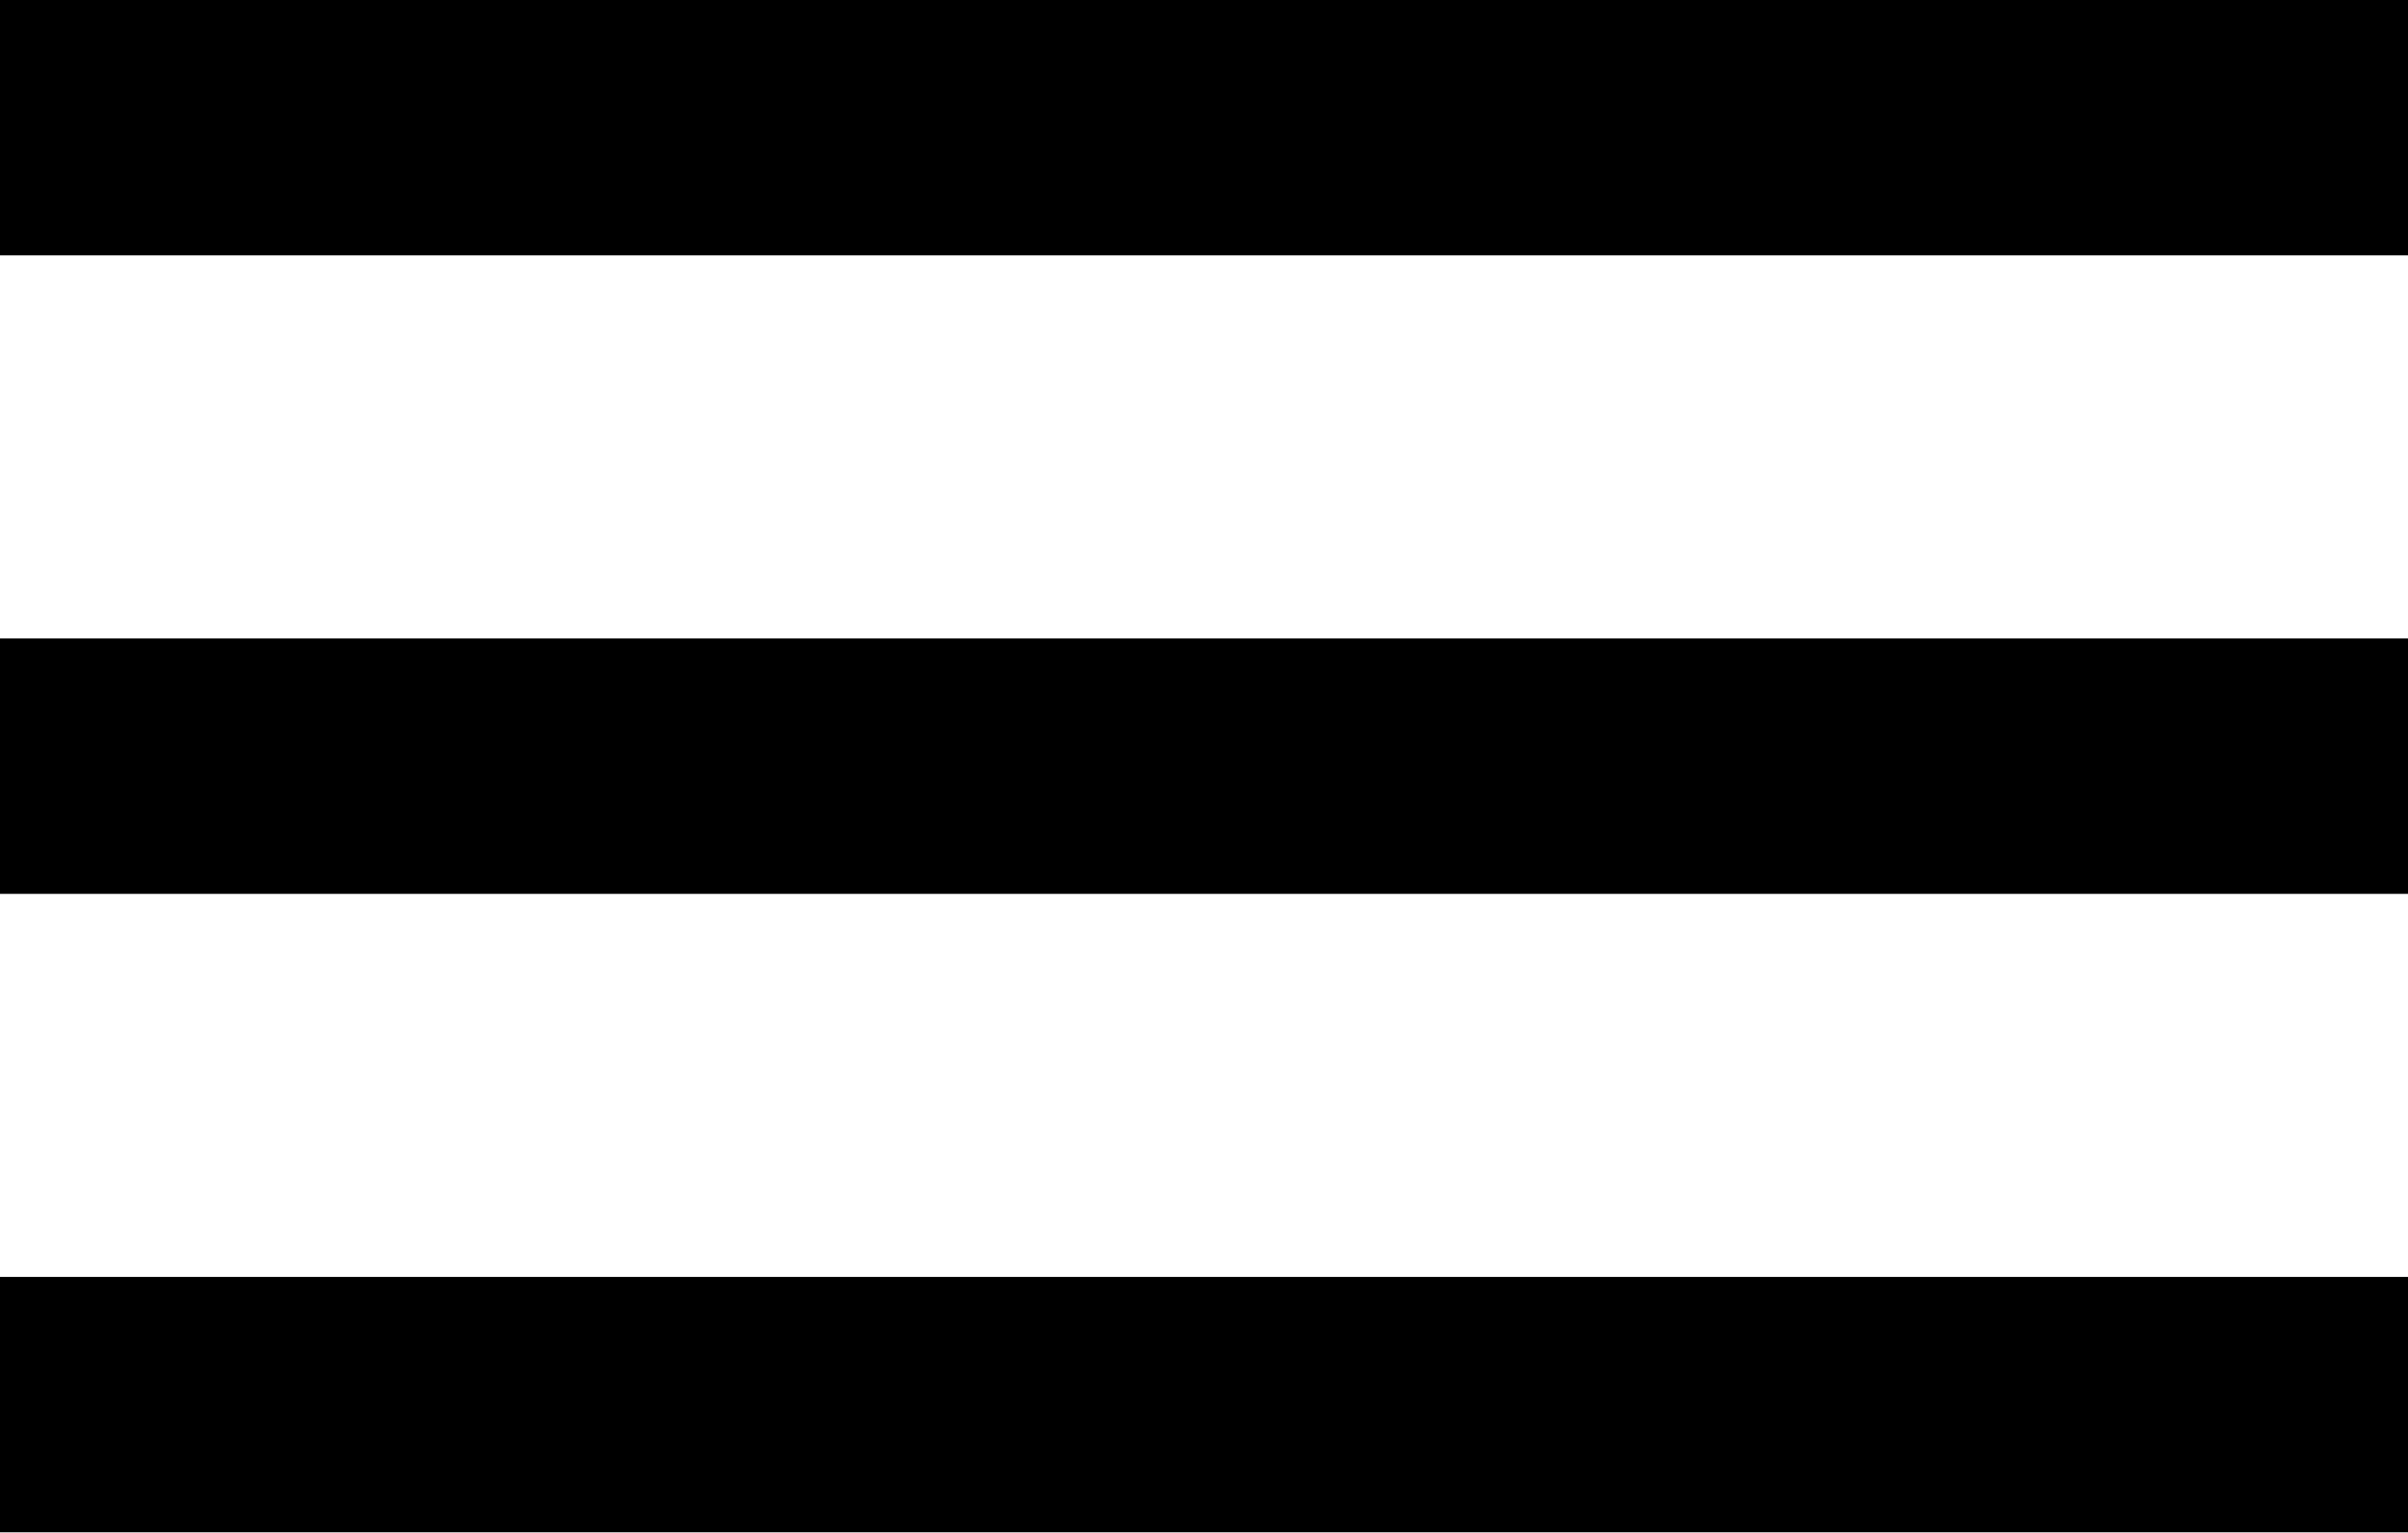
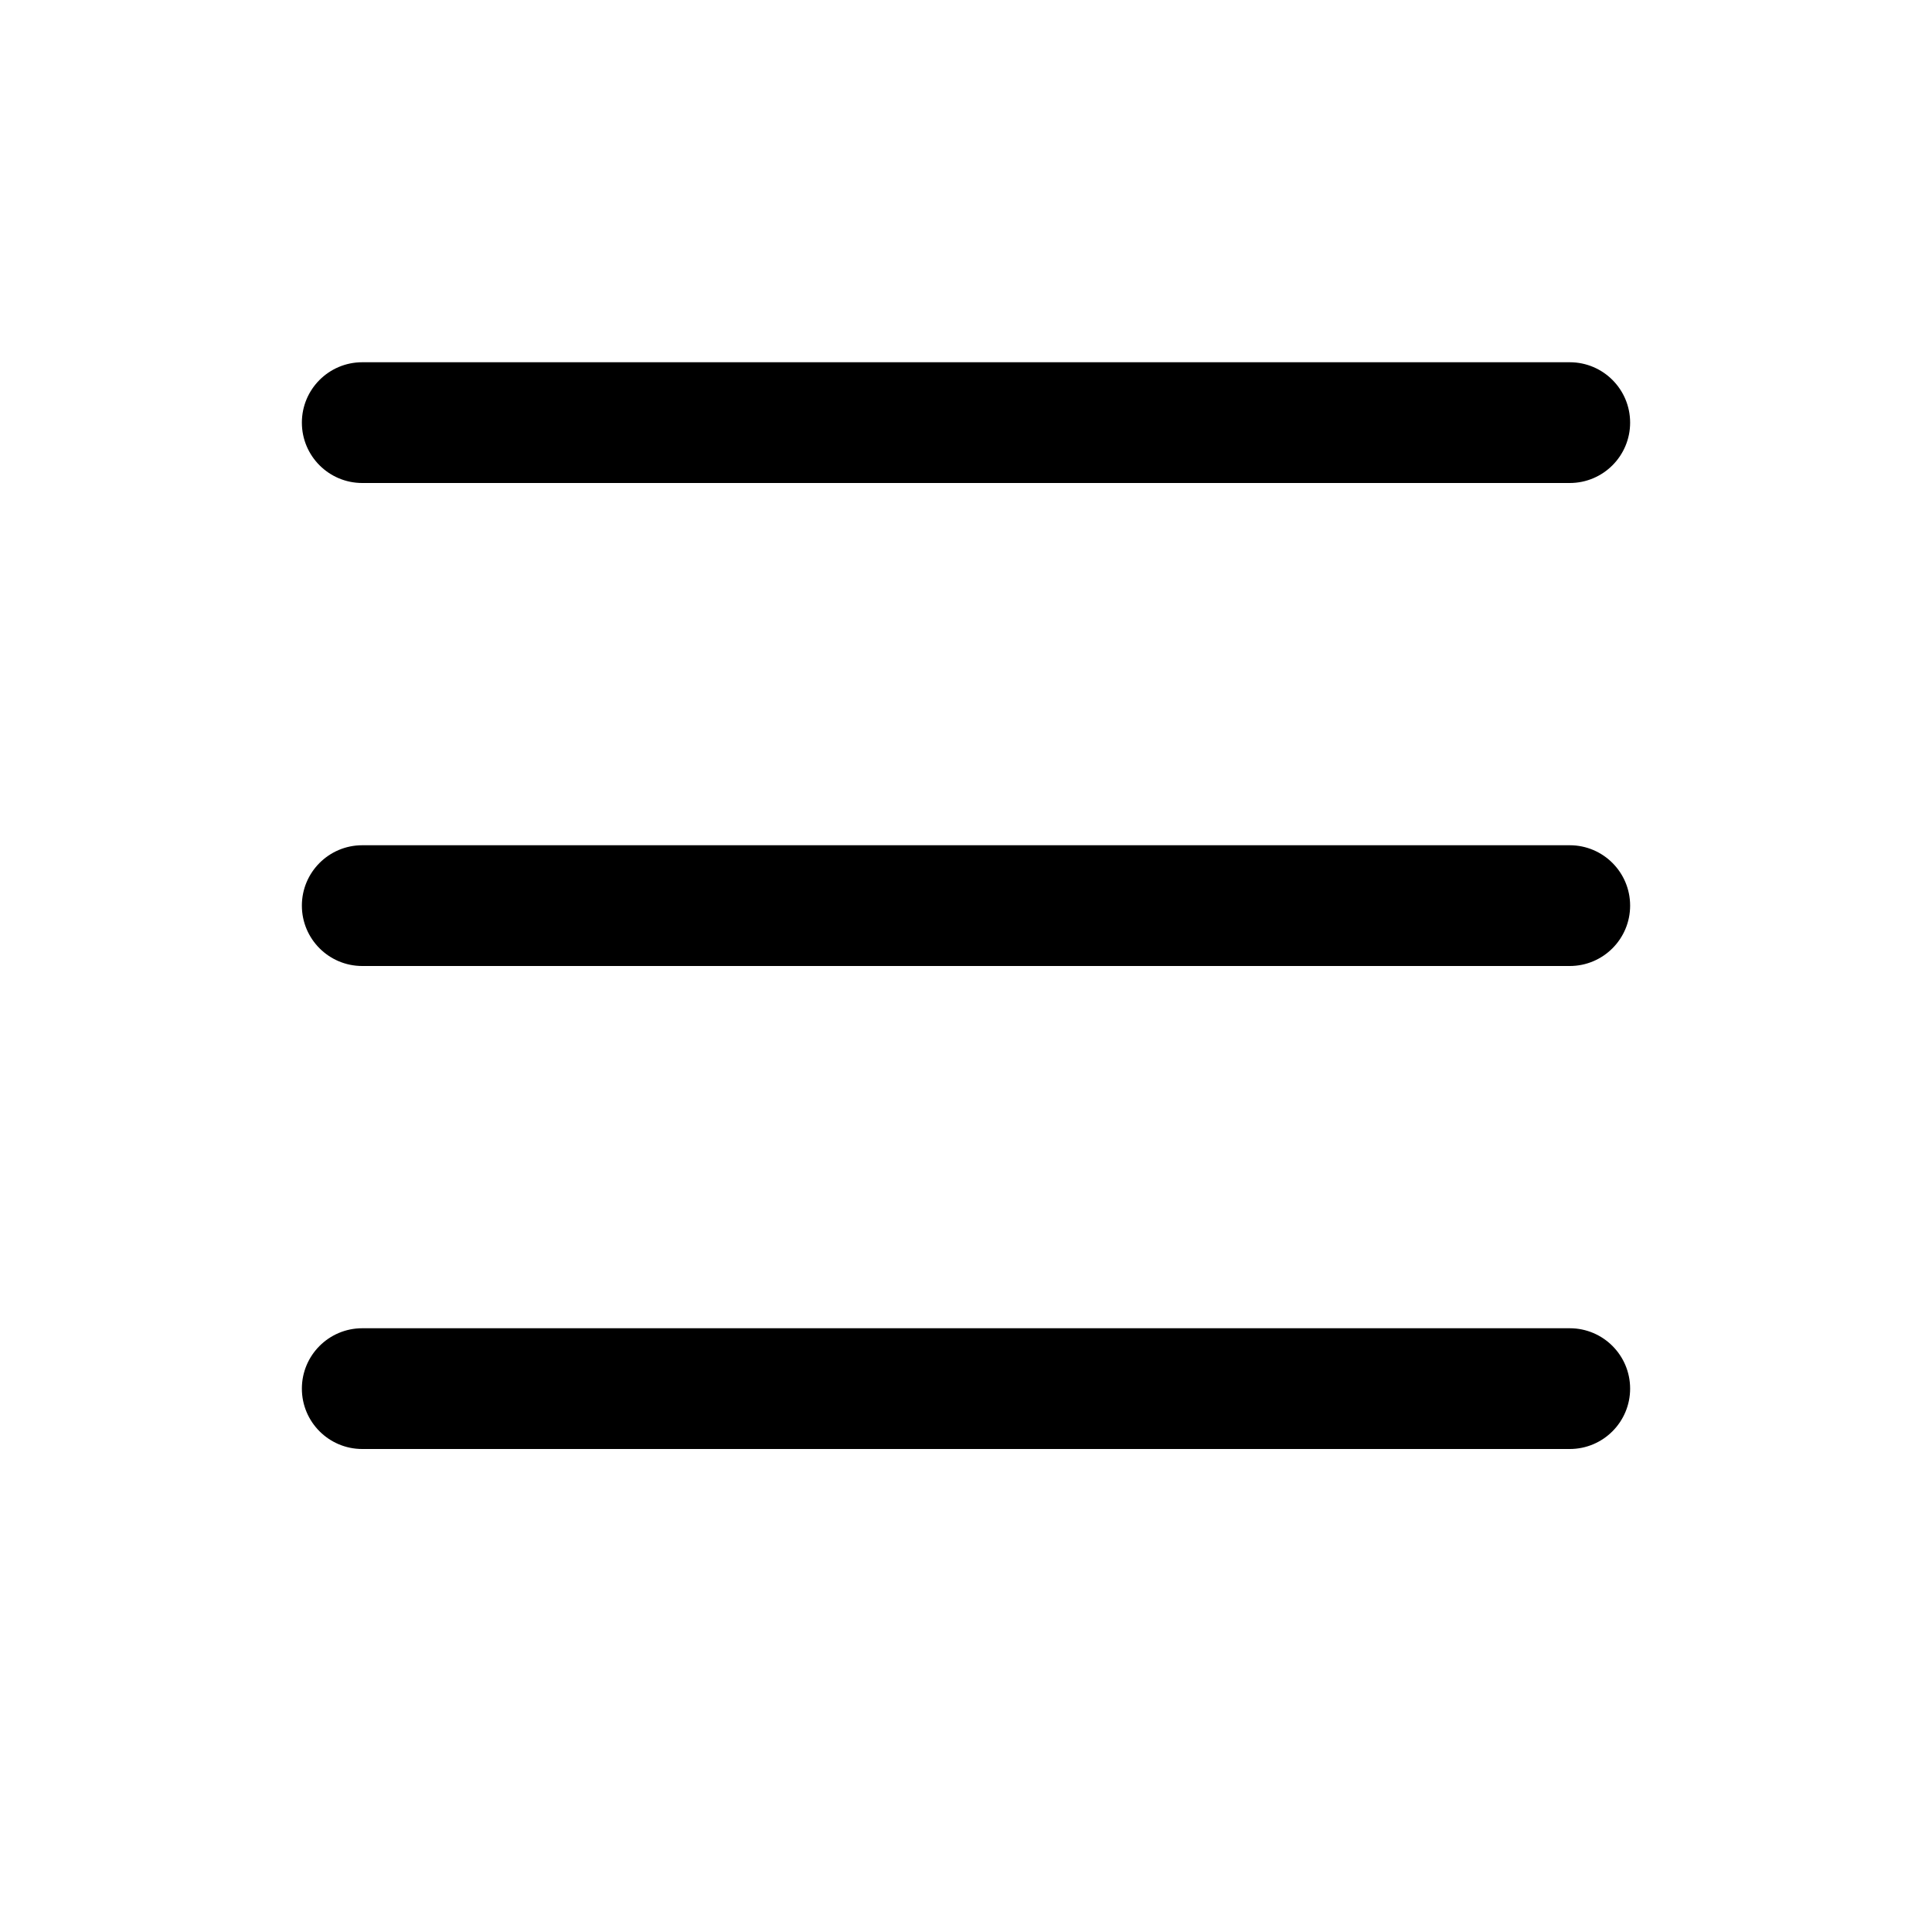
- <svg xmlns="http://www.w3.org/2000/svg" width="18.853" height="12" viewBox="0 0 18.853 12">
-   <g id="Icon_feather-menu" data-name="Icon feather-menu" transform="translate(-4.5 -8)">
-     <path id="Path_3" data-name="Path 3" d="M4.5,18H23.353" transform="translate(0 -4)" fill="none" stroke="#000" stroke-linejoin="round" stroke-width="2" />
-     <path id="Path_4" data-name="Path 4" d="M4.5,9H23.353" transform="translate(0)" fill="none" stroke="#000" stroke-linejoin="round" stroke-width="2" />
-     <path id="Path_5" data-name="Path 5" d="M4.5,27H23.353" transform="translate(0 -8)" fill="none" stroke="#000" stroke-linejoin="round" stroke-width="2" />
-   </g>
+ <svg xmlns="http://www.w3.org/2000/svg" width="16" height="16" fill="currentColor" class="bi bi-list" viewBox="0 0 16 16">
+   <path fill-rule="evenodd" d="M2.5 11.5A.5.5 0 0 1 3 11h10a.5.5 0 0 1 0 1H3a.5.5 0 0 1-.5-.5zm0-4A.5.5 0 0 1 3 7h10a.5.5 0 0 1 0 1H3a.5.5 0 0 1-.5-.5zm0-4A.5.5 0 0 1 3 3h10a.5.5 0 0 1 0 1H3a.5.5 0 0 1-.5-.5z" />
</svg>
